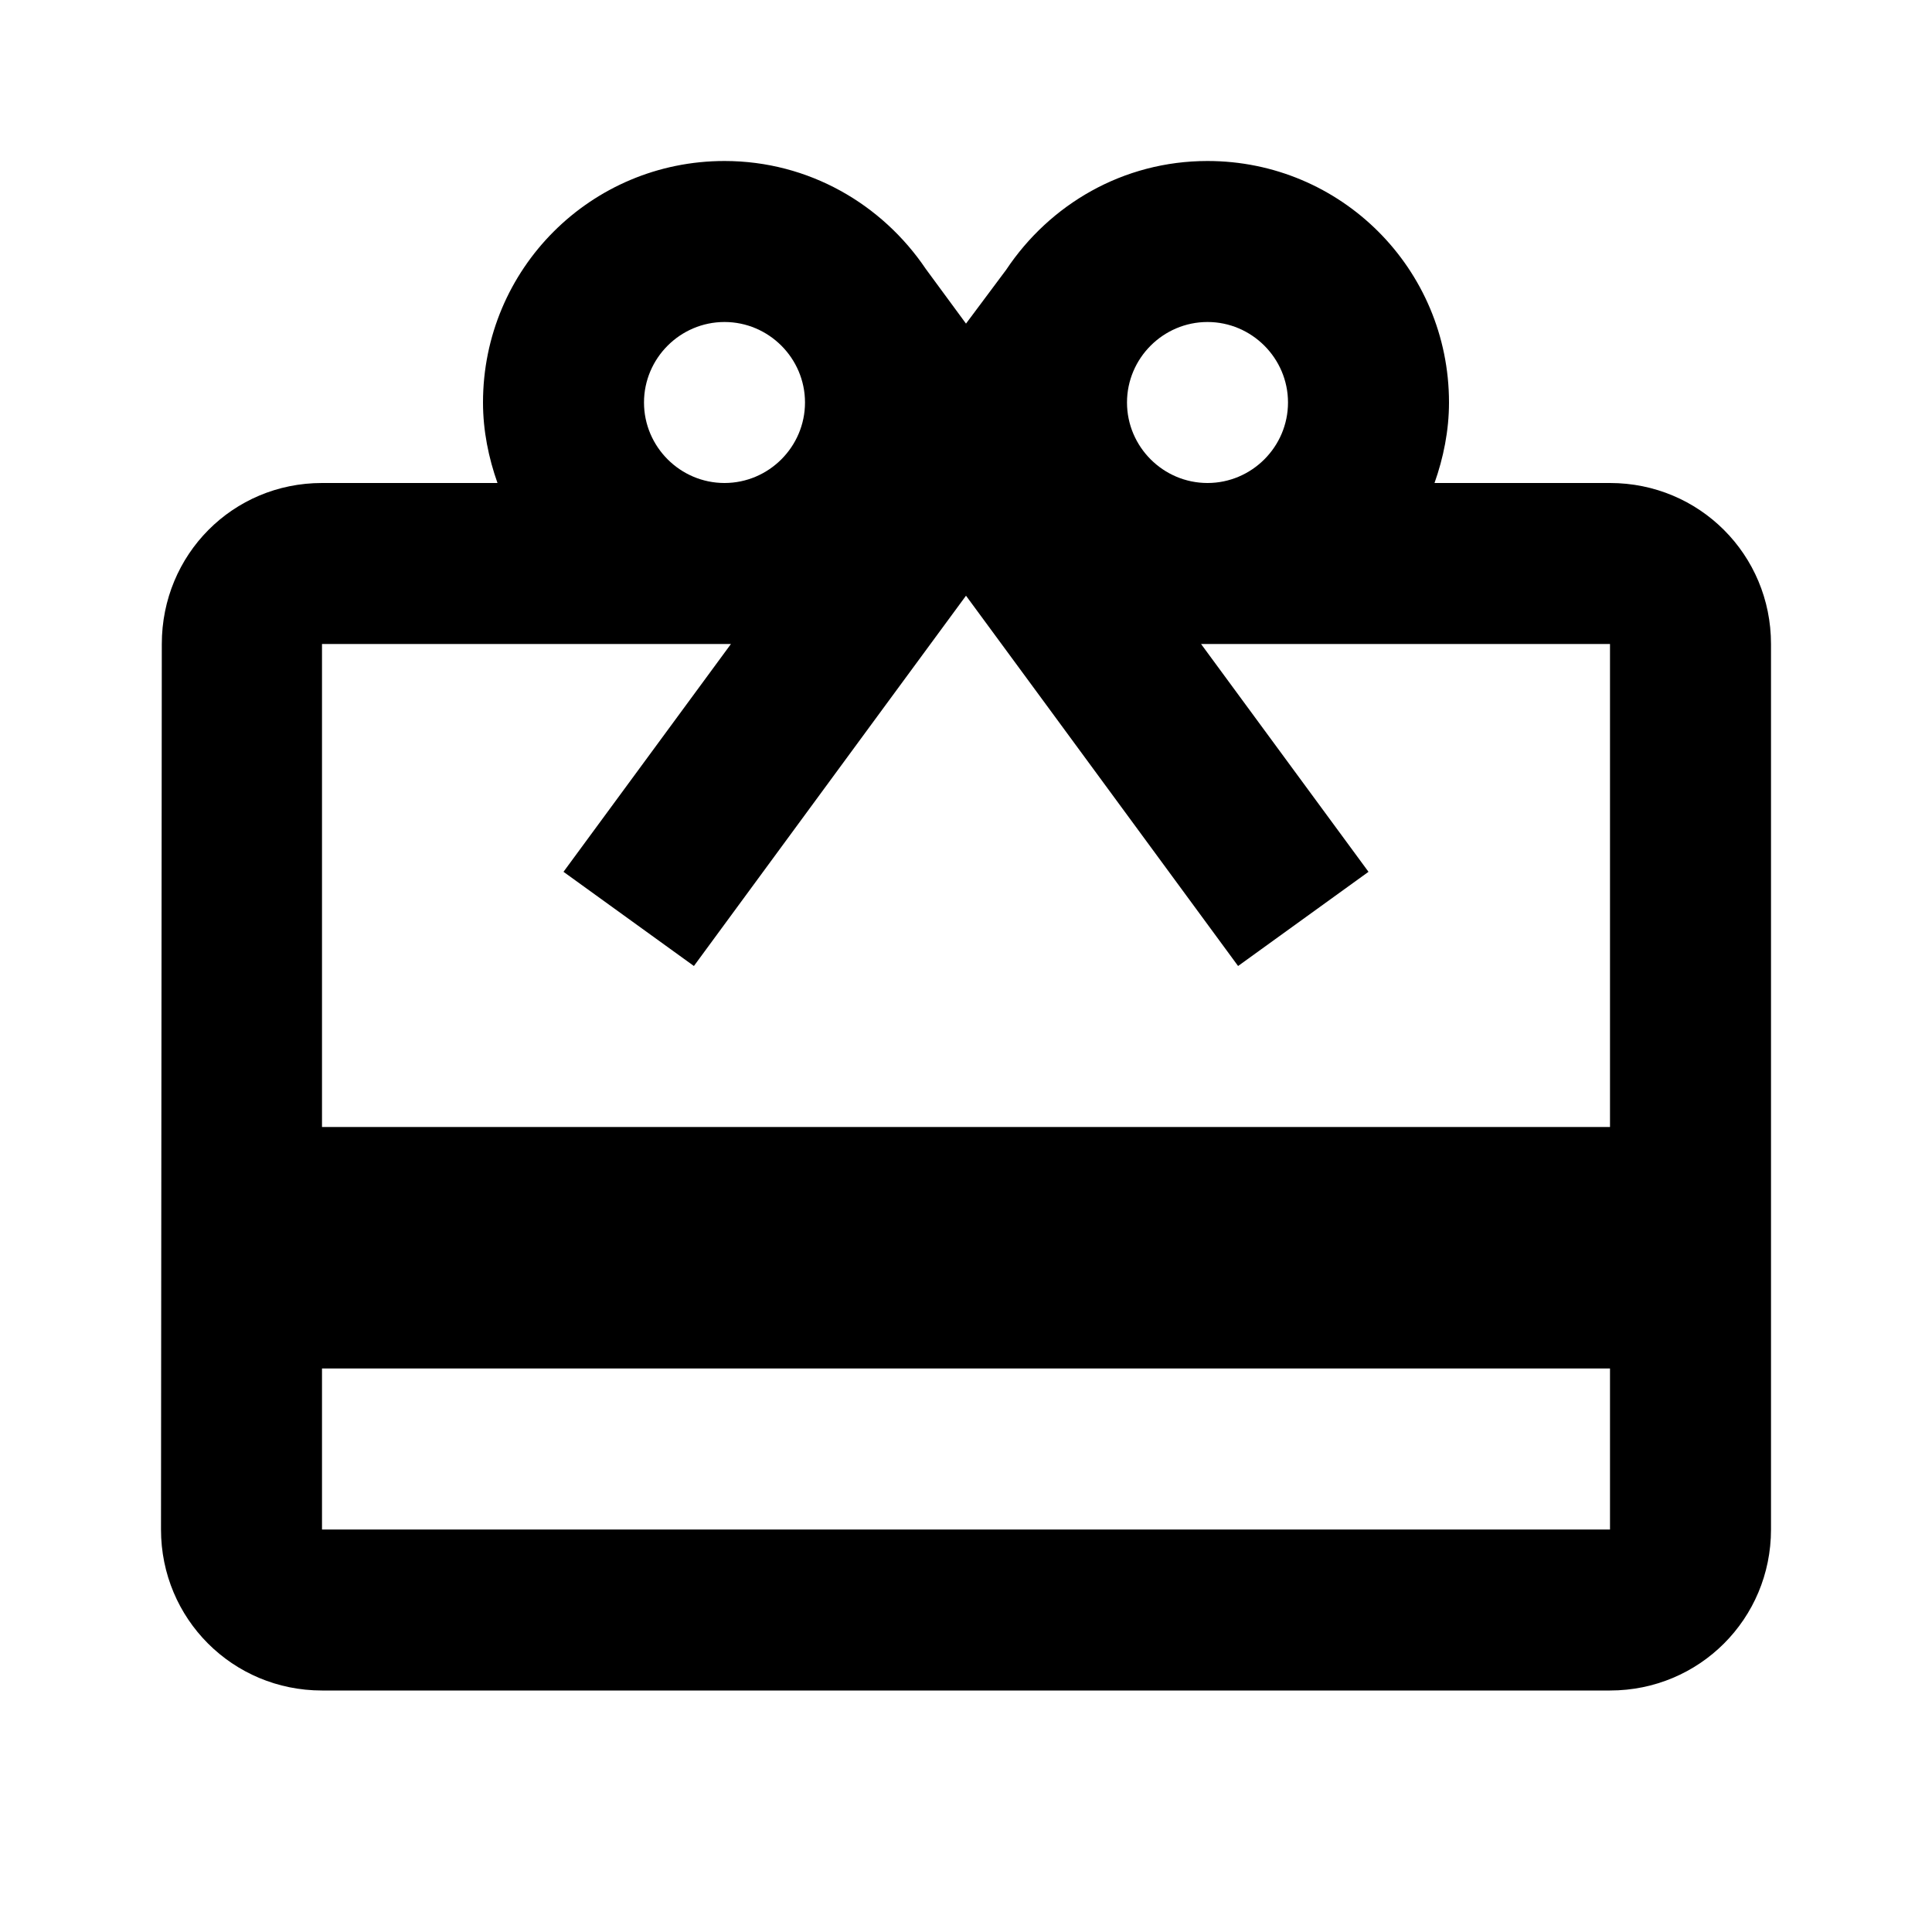
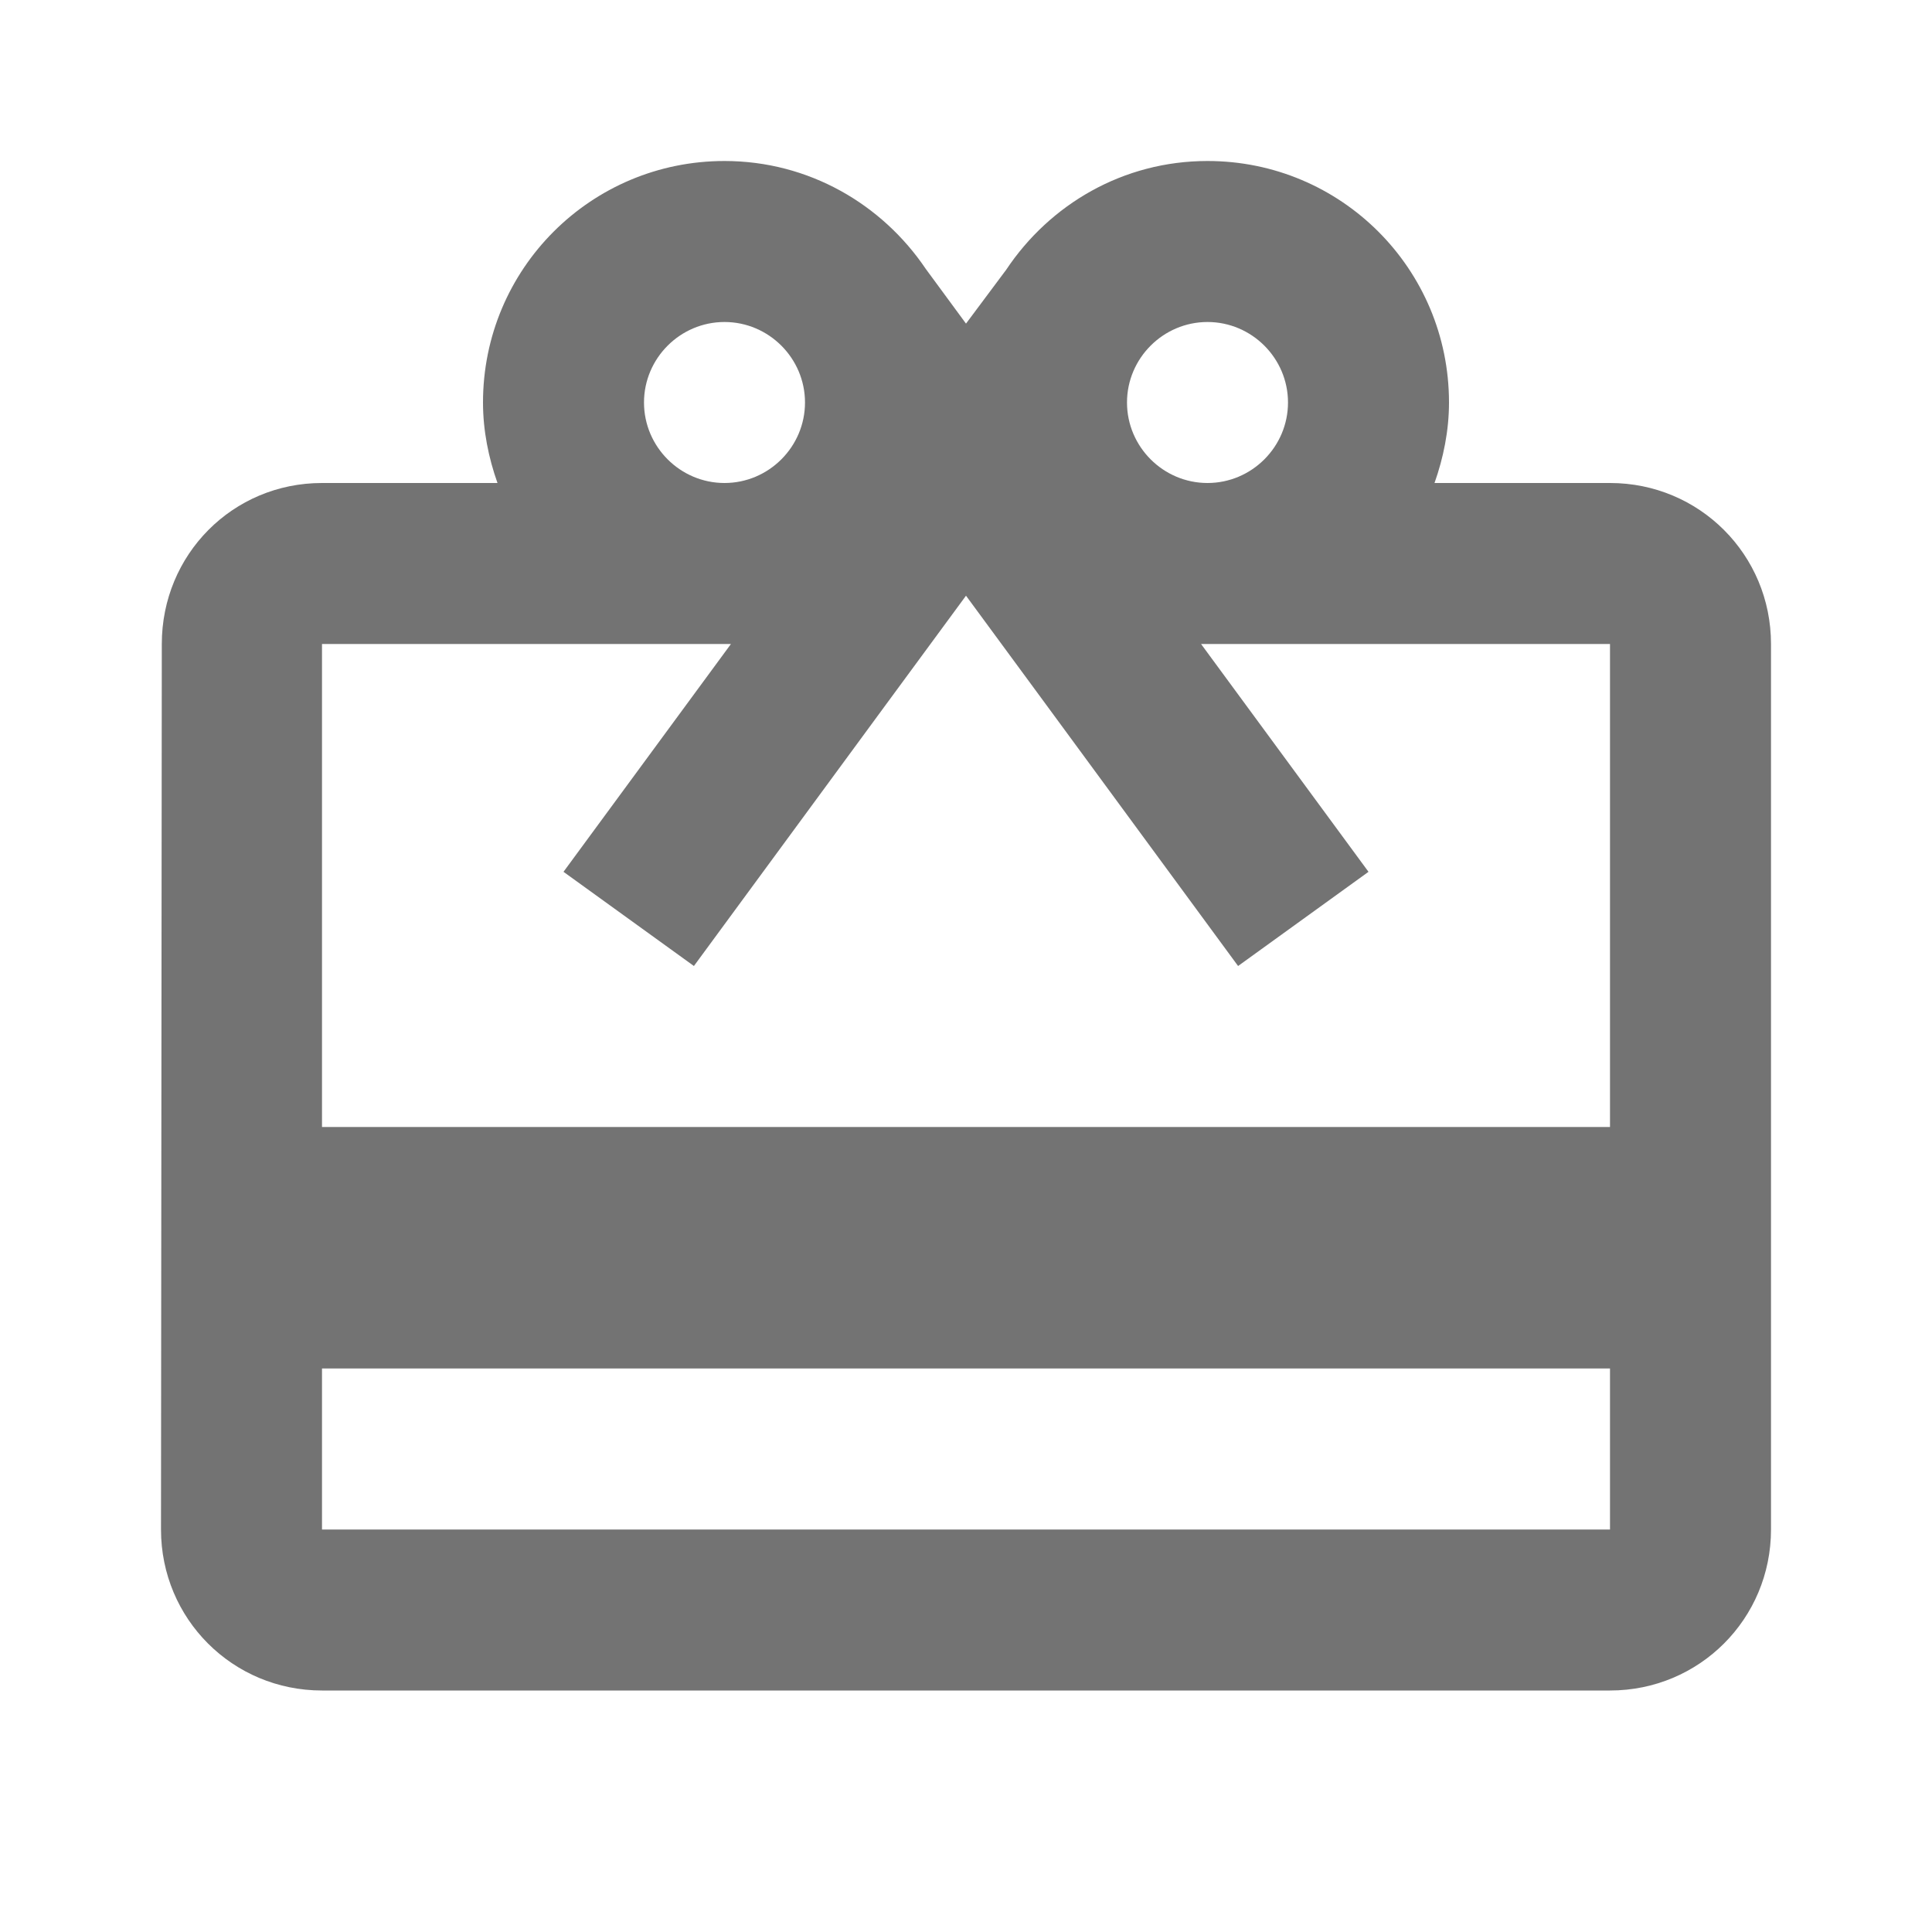
- <svg xmlns="http://www.w3.org/2000/svg" width="48" height="48">
+ <svg xmlns="http://www.w3.org/2000/svg" width="48" height="48" fill="#737373">
  <path d="m 40,12 -4.36,0 C 35.86,11.38 36,10.7 36,10 36,6.68 33.32,4 30,4            27.9,4 26.08,5.08 25,6.7 L 24,8.04 23,6.68 C 21.92,5.08 20.1,4 18,4 c            -3.32,0 -6,2.68 -6,6 0,0.7 0.14,1.38 0.36,2 L 8,12 C 5.78,12            4.02,13.78 4.02,16 L 4,38 c 0,2.22 1.78,4 4,4 l 32,0 c 2.22,0 4,-1.78            4,-4 l 0,-22 c 0,-2.22 -1.78,-4 -4,-4 z M 30,8 c 1.1,0 2,0.9 2,2            0,1.1 -0.9,2 -2,2 -1.1,0 -2,-0.9 -2,-2 0,-1.1 0.9,-2 2,-2 z M 18,8 c            1.1,0 2,0.9 2,2 0,1.1 -0.9,2 -2,2 -1.1,0 -2,-0.9 -2,-2 0,-1.1 0.9,-2            2,-2 z m 22,30 -32,0 0,-4 32,0 0,4 z M 40,28 8,28 8,16 18.16,16            14,21.66 17.24,24 22,17.52 24,14.8 26,17.52 30.76,24 34,21.66            29.84,16 40,16 40,28 Z" />
</svg>
